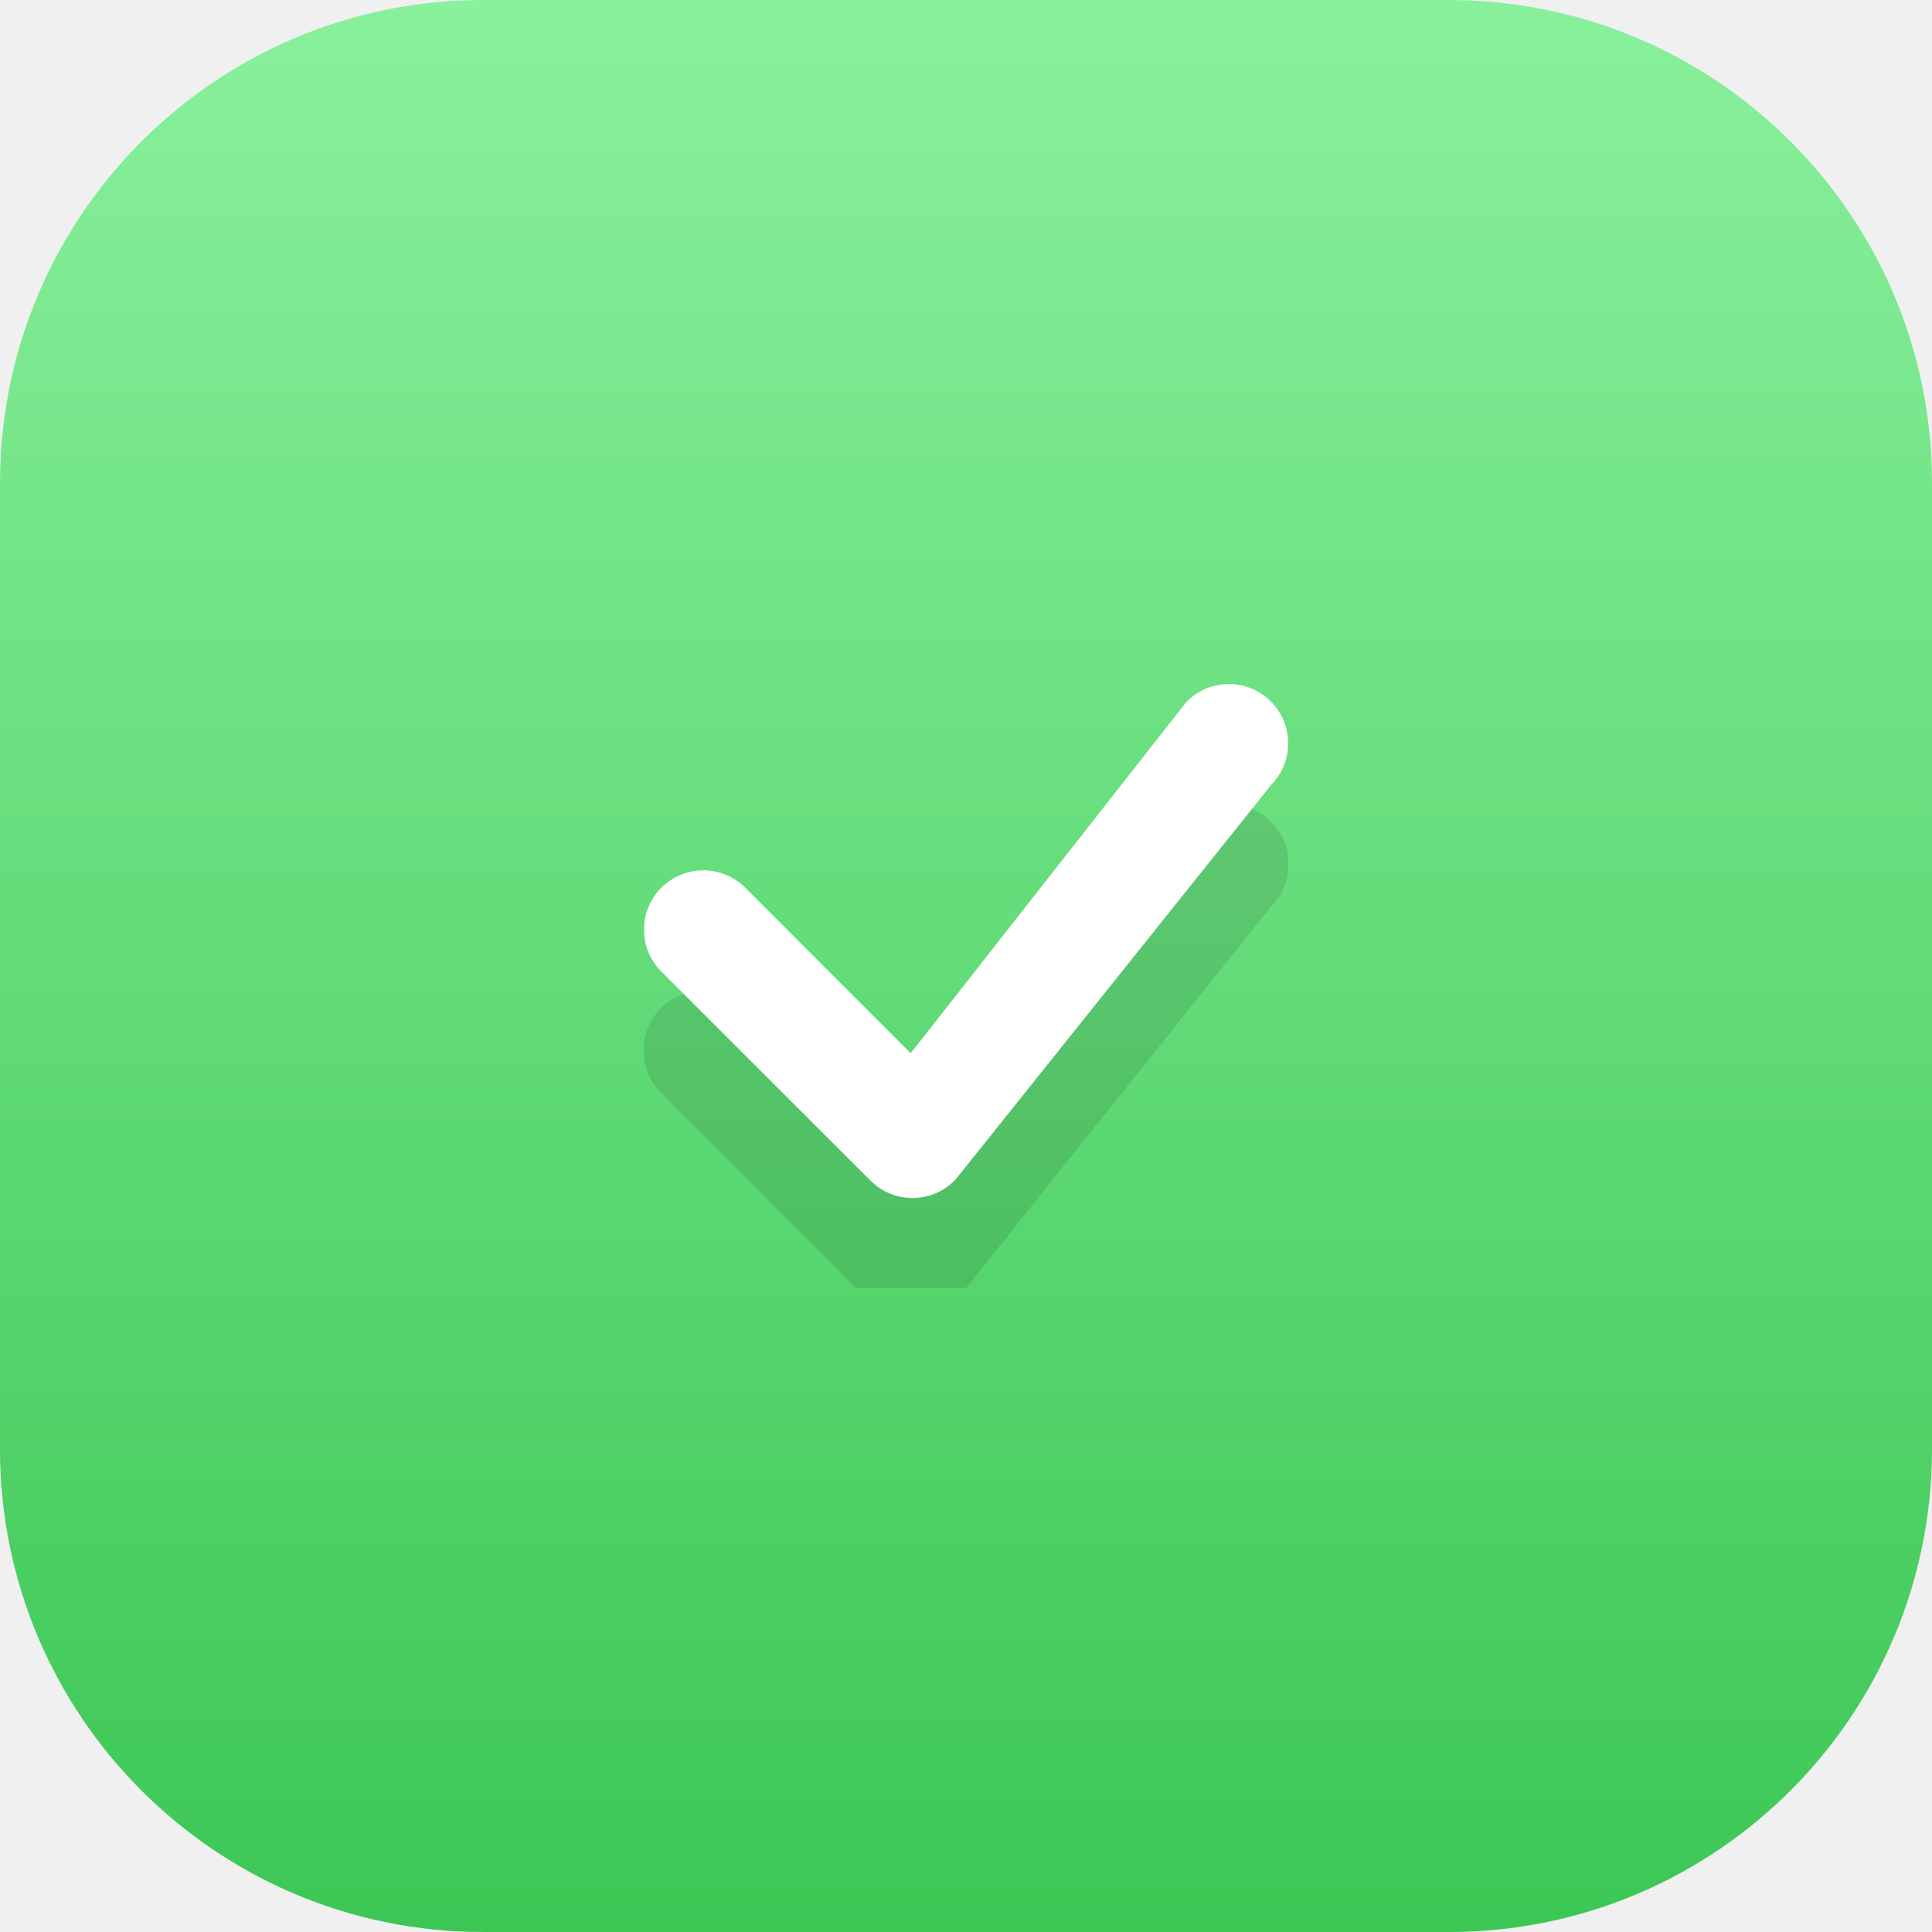
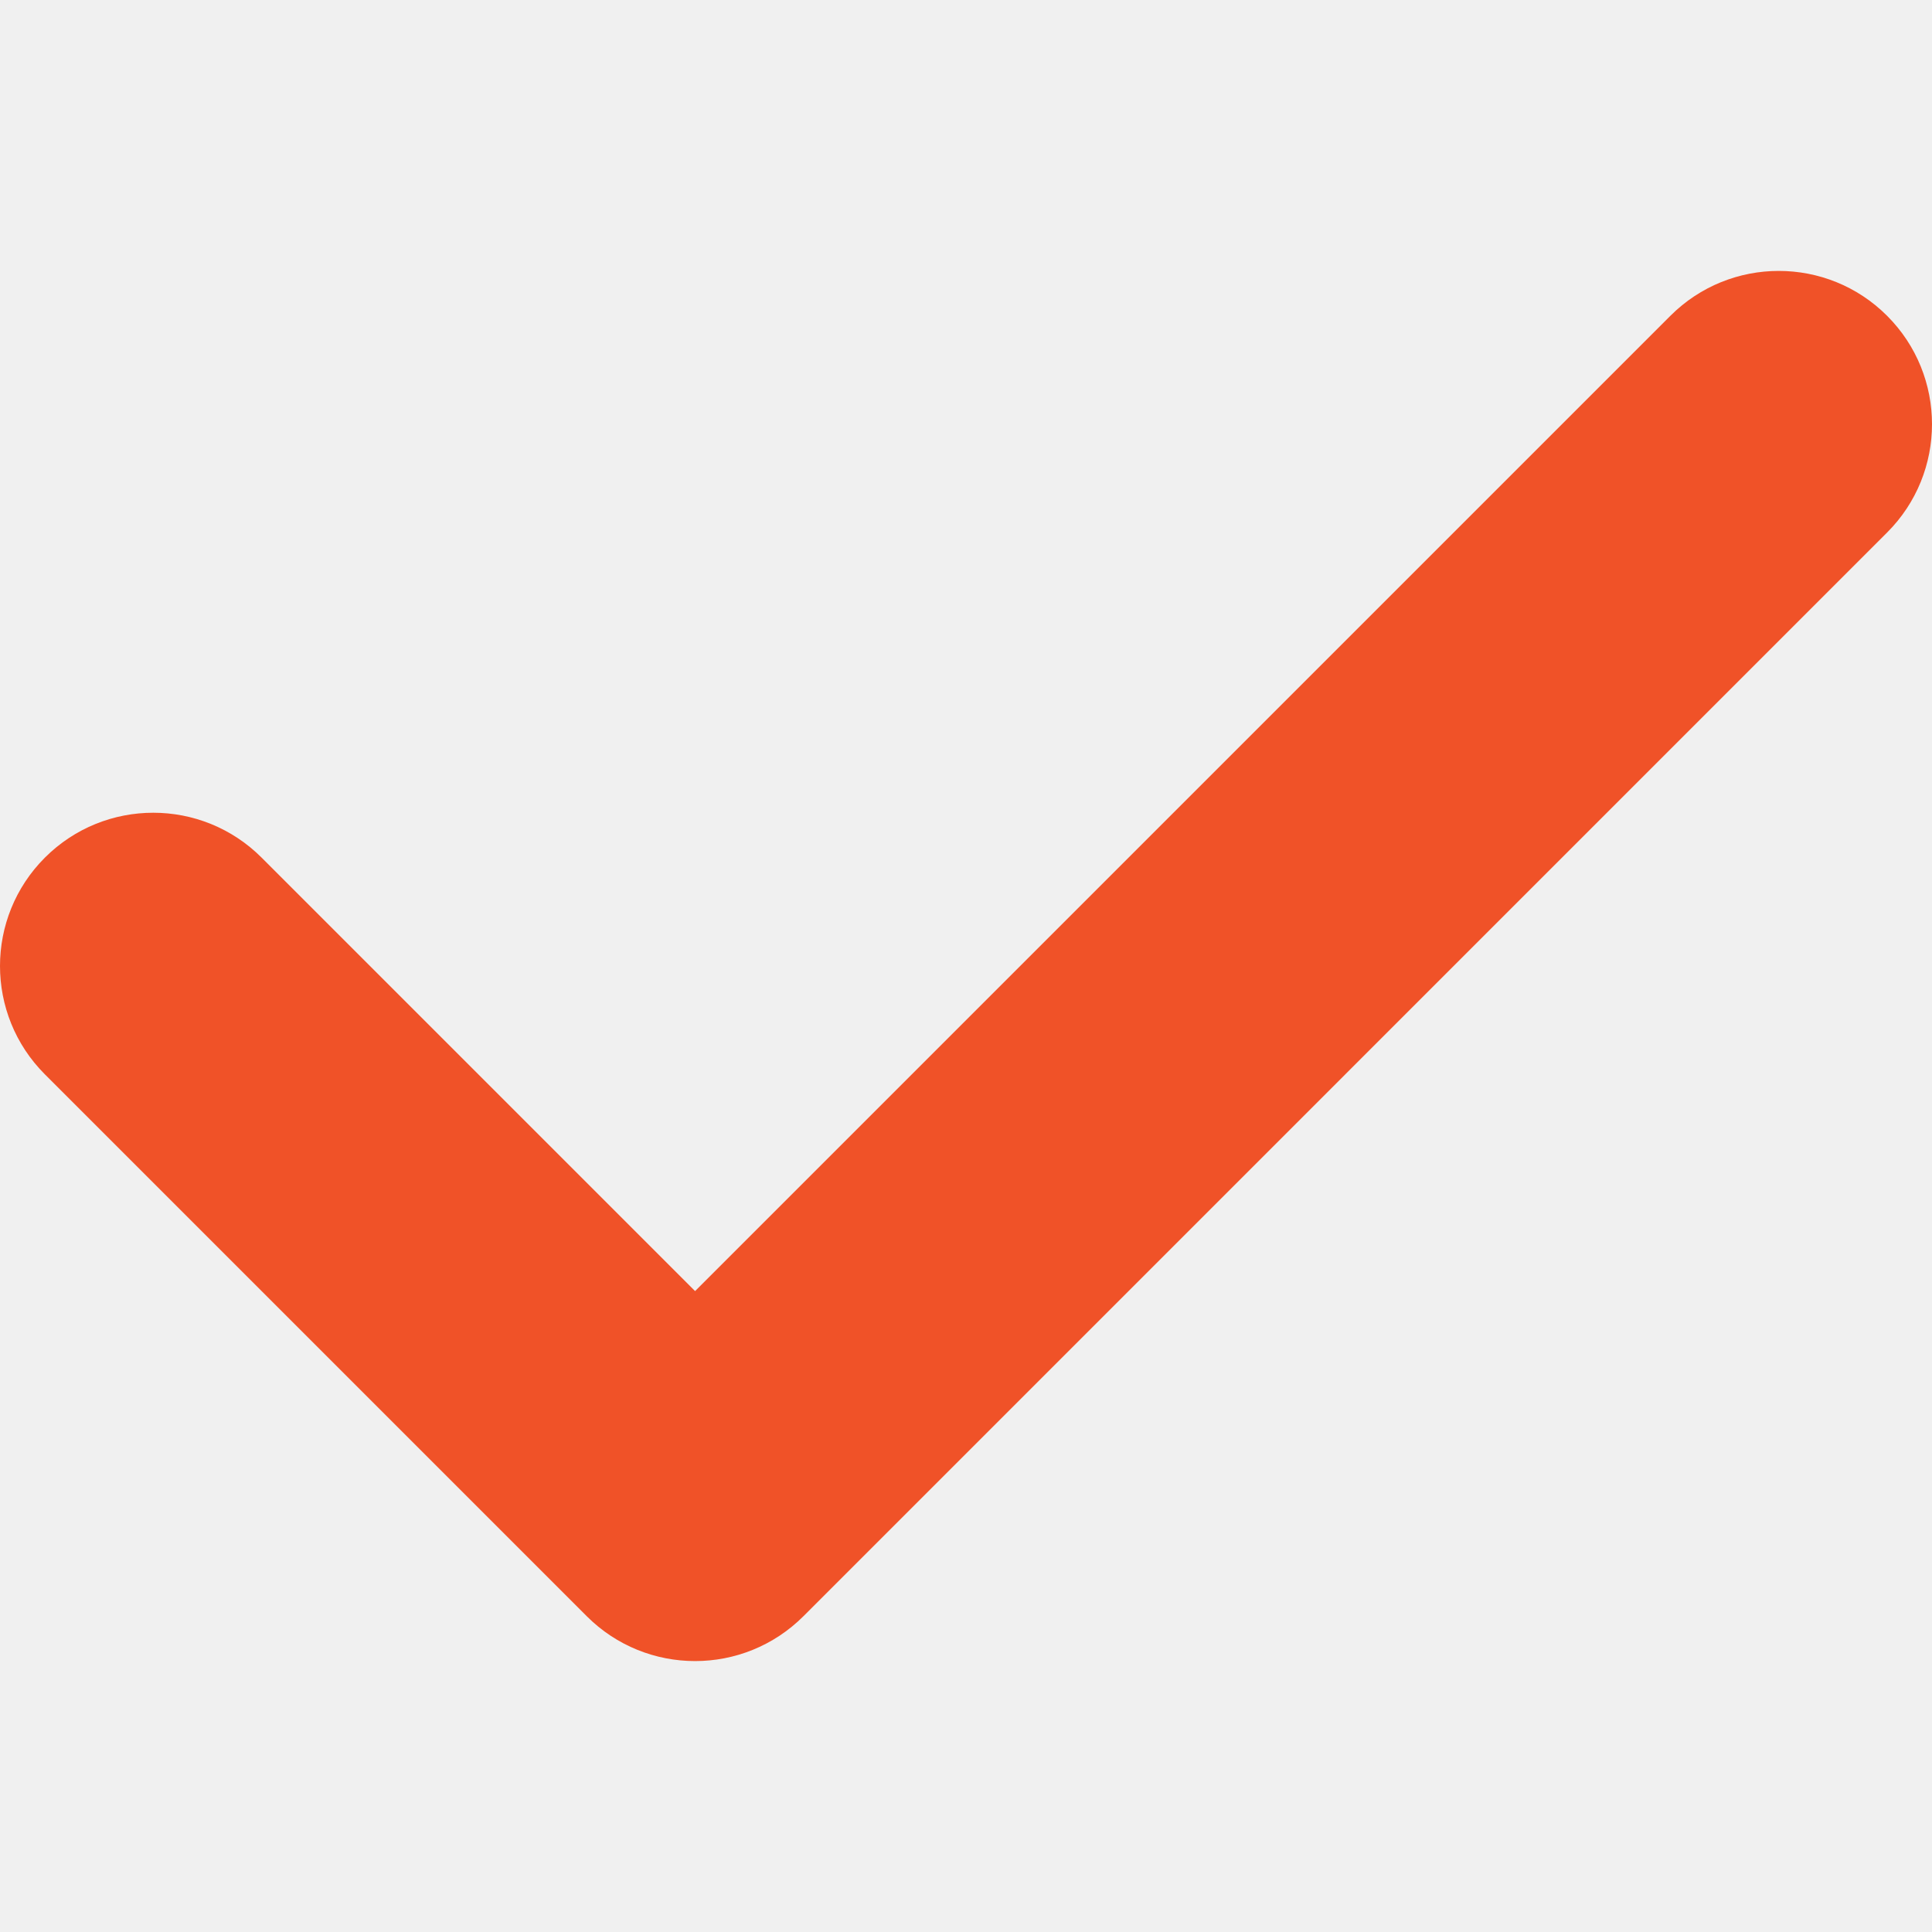
- <svg xmlns="http://www.w3.org/2000/svg" width="32" height="32" viewBox="0 0 32 32" fill="none">
-   <rect width="32" height="32" rx="8" fill="url(#paint0_linear)" />
-   <g clip-path="url(#clip0)">
-     <g filter="url(#filter0_d)">
-       <path d="M19.657 11.621C19.839 11.436 20.088 11.332 20.347 11.33C20.607 11.328 20.856 11.429 21.042 11.611C21.227 11.792 21.333 12.04 21.336 12.299C21.34 12.559 21.24 12.809 21.059 12.995L15.833 19.529C15.743 19.626 15.635 19.704 15.514 19.758C15.394 19.811 15.264 19.84 15.132 19.843C15 19.845 14.869 19.821 14.746 19.772C14.624 19.723 14.513 19.649 14.419 19.556L10.954 16.092C10.77 15.908 10.666 15.658 10.666 15.398C10.667 15.137 10.77 14.887 10.954 14.703C11.139 14.519 11.389 14.415 11.649 14.415C11.909 14.416 12.159 14.519 12.343 14.703L15.084 17.445L19.631 11.651C19.639 11.641 19.648 11.631 19.657 11.621L19.657 11.621Z" fill="white" />
-     </g>
-   </g>
-   <defs>
-     <filter id="filter0_d" x="10.666" y="11.33" width="10.67" height="10.513" filterUnits="userSpaceOnUse" color-interpolation-filters="sRGB">
-       <feFlood flood-opacity="0" result="BackgroundImageFix" />
-       <feColorMatrix in="SourceAlpha" type="matrix" values="0 0 0 0 0 0 0 0 0 0 0 0 0 0 0 0 0 0 127 0" />
-       <feOffset dy="2" />
-       <feColorMatrix type="matrix" values="0 0 0 0 0 0 0 0 0 0 0 0 0 0 0 0 0 0 0.1 0" />
-       <feBlend mode="normal" in2="BackgroundImageFix" result="effect1_dropShadow" />
-       <feBlend mode="normal" in="SourceGraphic" in2="effect1_dropShadow" result="shape" />
-     </filter>
-     <linearGradient id="paint0_linear" x1="16" y1="0" x2="16" y2="32" gradientUnits="userSpaceOnUse">
-       <stop stop-color="#89F09C" />
-       <stop offset="1" stop-color="#3CC755" />
-     </linearGradient>
-     <clipPath id="clip0">
-       <rect width="10.667" height="10.667" fill="white" transform="translate(10.6667 10.6667)" />
-     </clipPath>
-   </defs>
+ <svg xmlns="http://www.w3.org/2000/svg" version="1.1" id="Layer_1" x="0px" y="0px" viewBox="0 0 426.67 426.67" style="enable-background:new 0 0 426.67 426.67;" xml:space="preserve">
+   <path style="fill:#F05228;" d="M153.504,366.839c-8.657,0-17.323-3.302-23.927-9.911L9.914,237.265  c-13.218-13.218-13.218-34.645,0-47.863c13.218-13.218,34.645-13.218,47.863,0l95.727,95.727l215.39-215.386  c13.218-13.214,34.65-13.218,47.859,0c13.222,13.218,13.222,34.65,0,47.863L177.436,356.928  C170.827,363.533,162.165,366.839,153.504,366.839z" />
+   <g>
+ </g>
+   <g>
+ </g>
+   <g>
+ </g>
+   <g>
+ </g>
+   <g>
+ </g>
+   <g>
+ </g>
+   <g>
+ </g>
+   <g>
+ </g>
+   <g>
+ </g>
+   <g>
+ </g>
+   <g>
+ </g>
+   <g>
+ </g>
+   <g>
+ </g>
+   <g>
+ </g>
+   <g>
+ </g>
</svg>
